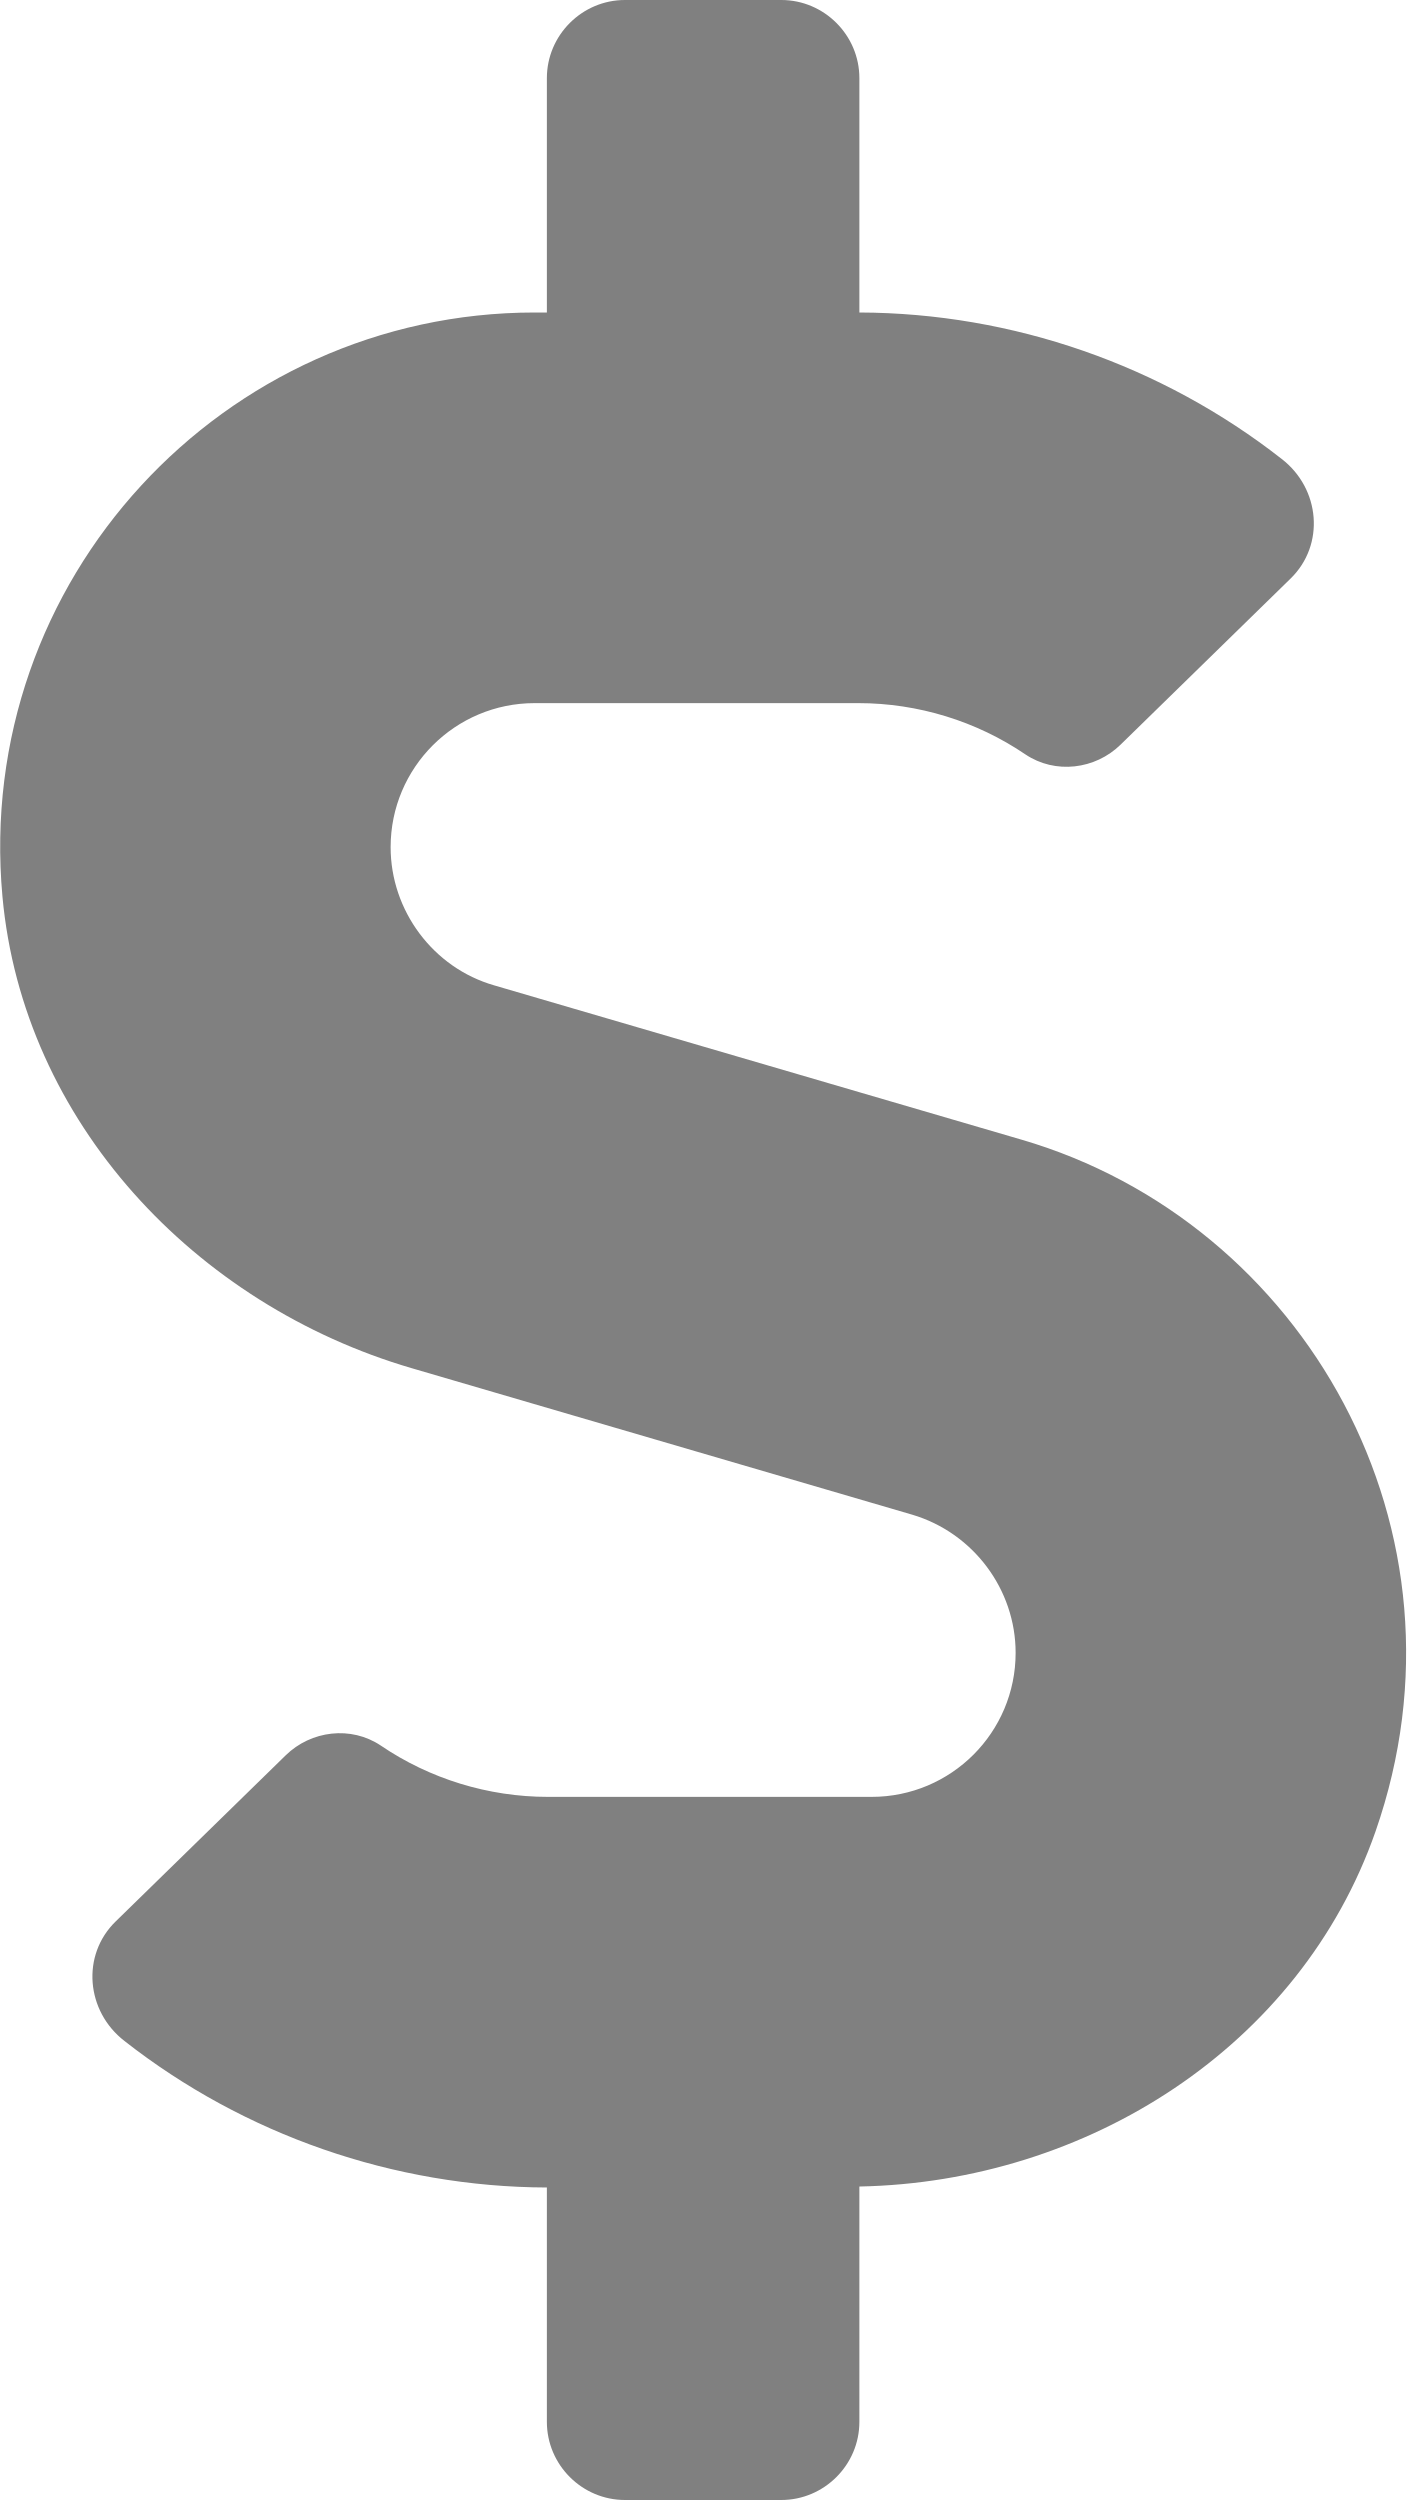
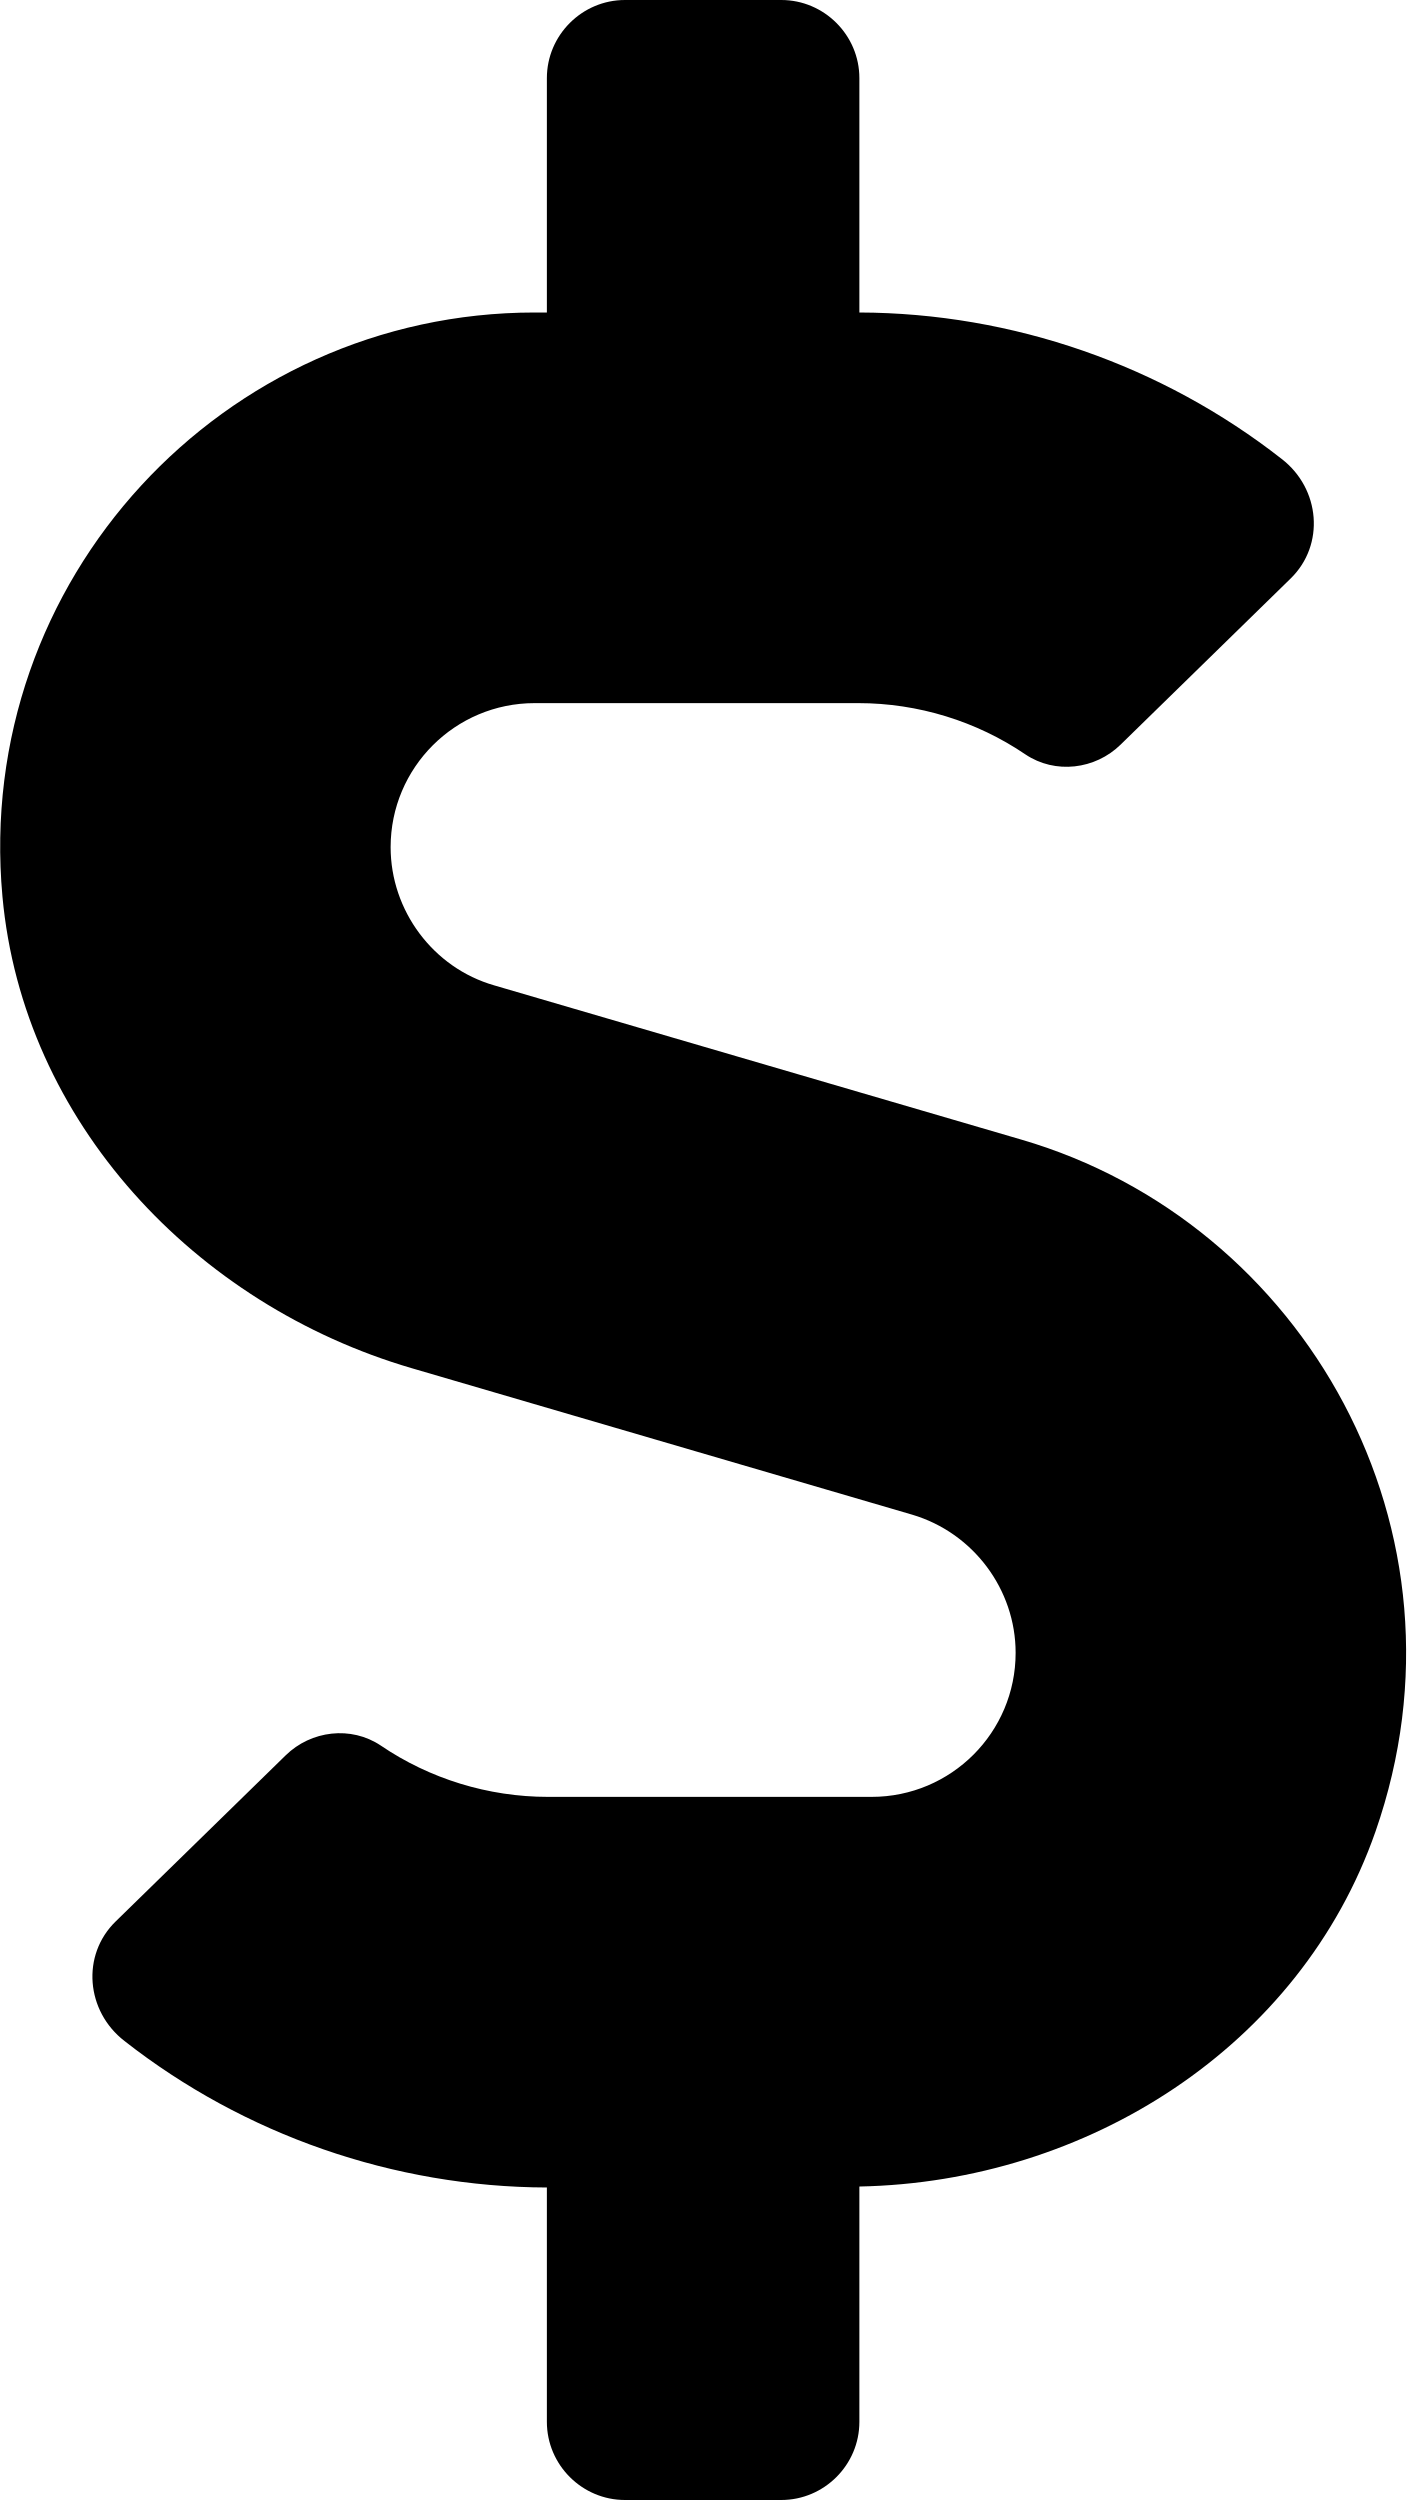
<svg xmlns="http://www.w3.org/2000/svg" aria-hidden="true" focusable="false" data-prefix="fas" data-icon="dollar-sign" class="svg-inline--fa fa-dollar-sign fa-w-9" role="img" viewBox="0 0 288 512">
-   <path fill="grey" d="M209.2 233.4l-108-31.6C88.7 198.2 80 186.5 80 173.5c0-16.3 13.2-29.5 29.5-29.5h66.3c12.2 0 24.2 3.7 34.2 10.5 6.1 4.1 14.3 3.1 19.5-2l34.8-34c7.1-6.9 6.1-18.4-1.8-24.5C238 74.8 207.4 64.1 176 64V16c0-8.8-7.2-16-16-16h-32c-8.8 0-16 7.2-16 16v48h-2.5C45.8 64-5.4 118.7.5 183.6c4.2 46.1 39.4 83.6 83.8 96.6l102.5 30c12.5 3.7 21.2 15.3 21.2 28.3 0 16.3-13.2 29.5-29.5 29.5h-66.3C100 368 88 364.3 78 357.5c-6.1-4.1-14.3-3.1-19.5 2l-34.8 34c-7.1 6.9-6.1 18.4 1.8 24.5 24.5 19.2 55.1 29.9 86.5 30v48c0 8.8 7.2 16 16 16h32c8.8 0 16-7.2 16-16v-48.2c46.6-.9 90.3-28.6 105.7-72.7 21.5-61.6-14.6-124.8-72.5-141.7z" />
+   <path fill="currentColor" d="M209.2 233.4l-108-31.6C88.7 198.2 80 186.5 80 173.5c0-16.3 13.2-29.5 29.5-29.5h66.3c12.2 0 24.2 3.7 34.2 10.5 6.1 4.1 14.3 3.1 19.5-2l34.8-34c7.1-6.9 6.1-18.4-1.8-24.5C238 74.8 207.4 64.1 176 64V16c0-8.8-7.2-16-16-16h-32c-8.8 0-16 7.2-16 16v48h-2.5C45.8 64-5.4 118.7.5 183.6c4.2 46.1 39.4 83.6 83.8 96.6l102.5 30c12.5 3.7 21.2 15.3 21.2 28.3 0 16.3-13.2 29.5-29.5 29.5h-66.3C100 368 88 364.3 78 357.5c-6.1-4.1-14.3-3.1-19.5 2l-34.8 34c-7.1 6.9-6.1 18.4 1.8 24.5 24.5 19.2 55.1 29.9 86.5 30v48c0 8.8 7.2 16 16 16h32c8.8 0 16-7.2 16-16v-48.2c46.6-.9 90.3-28.6 105.7-72.7 21.5-61.6-14.6-124.8-72.5-141.7z" />
</svg>
